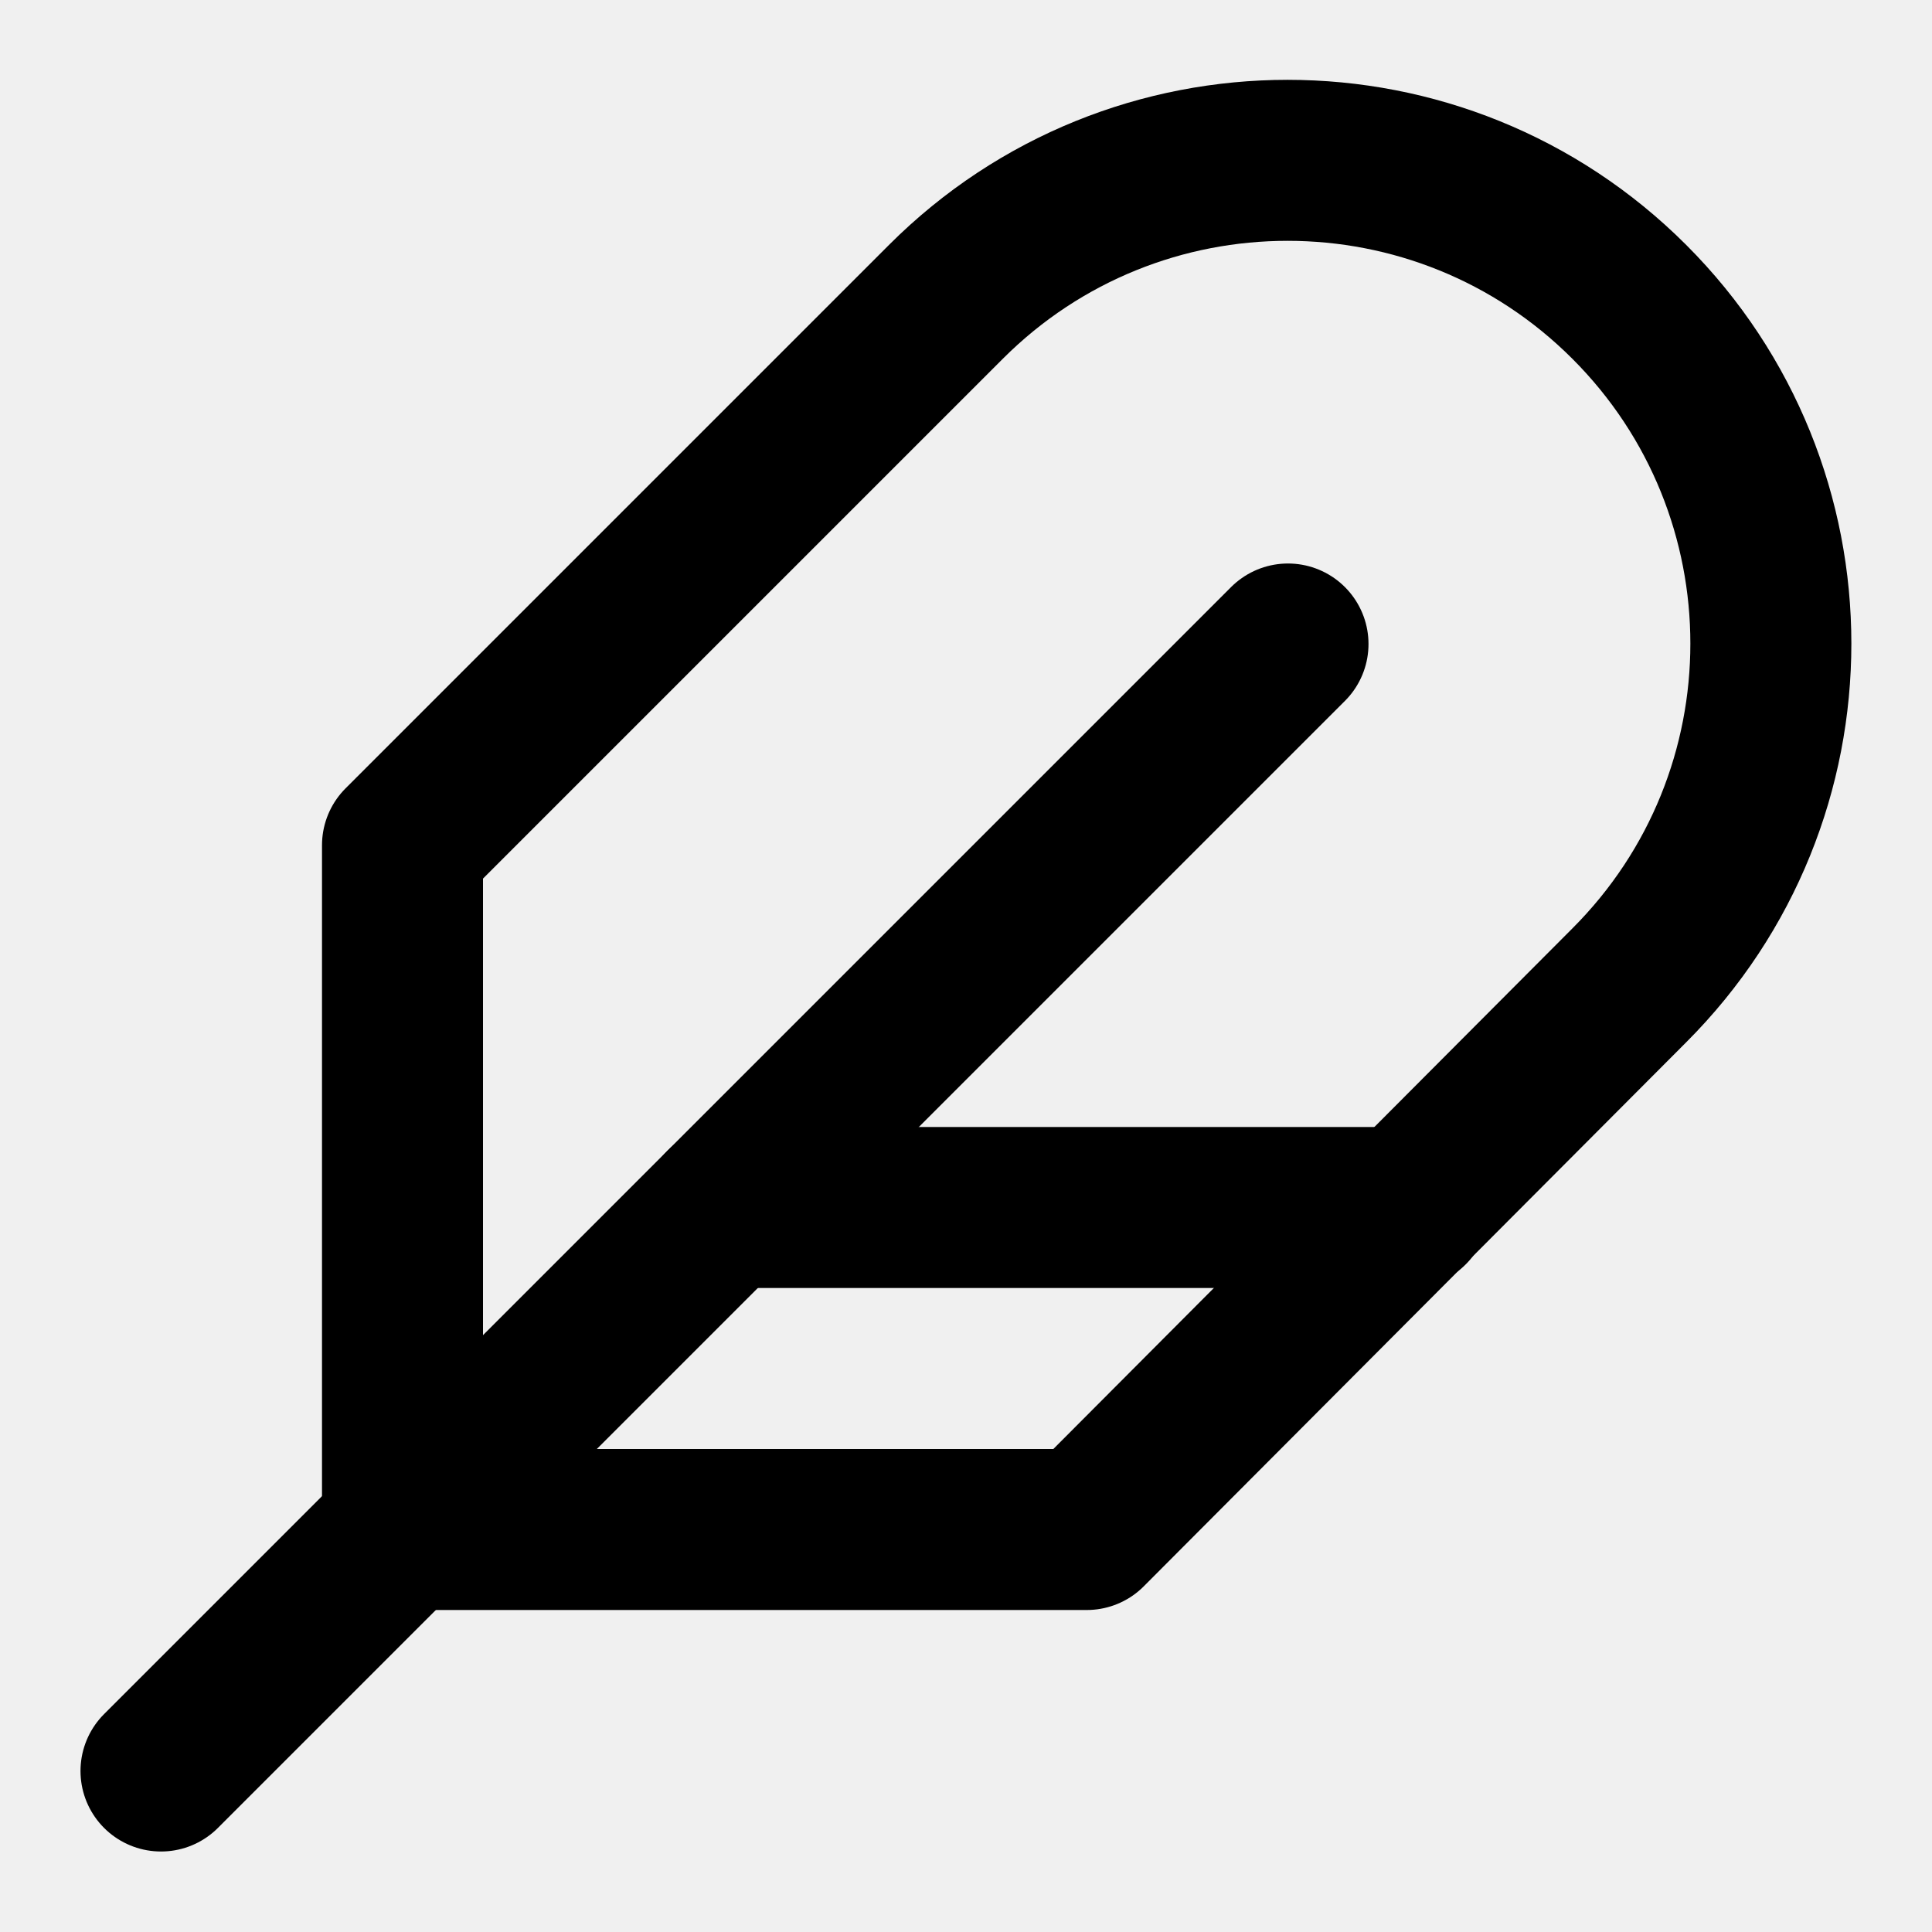
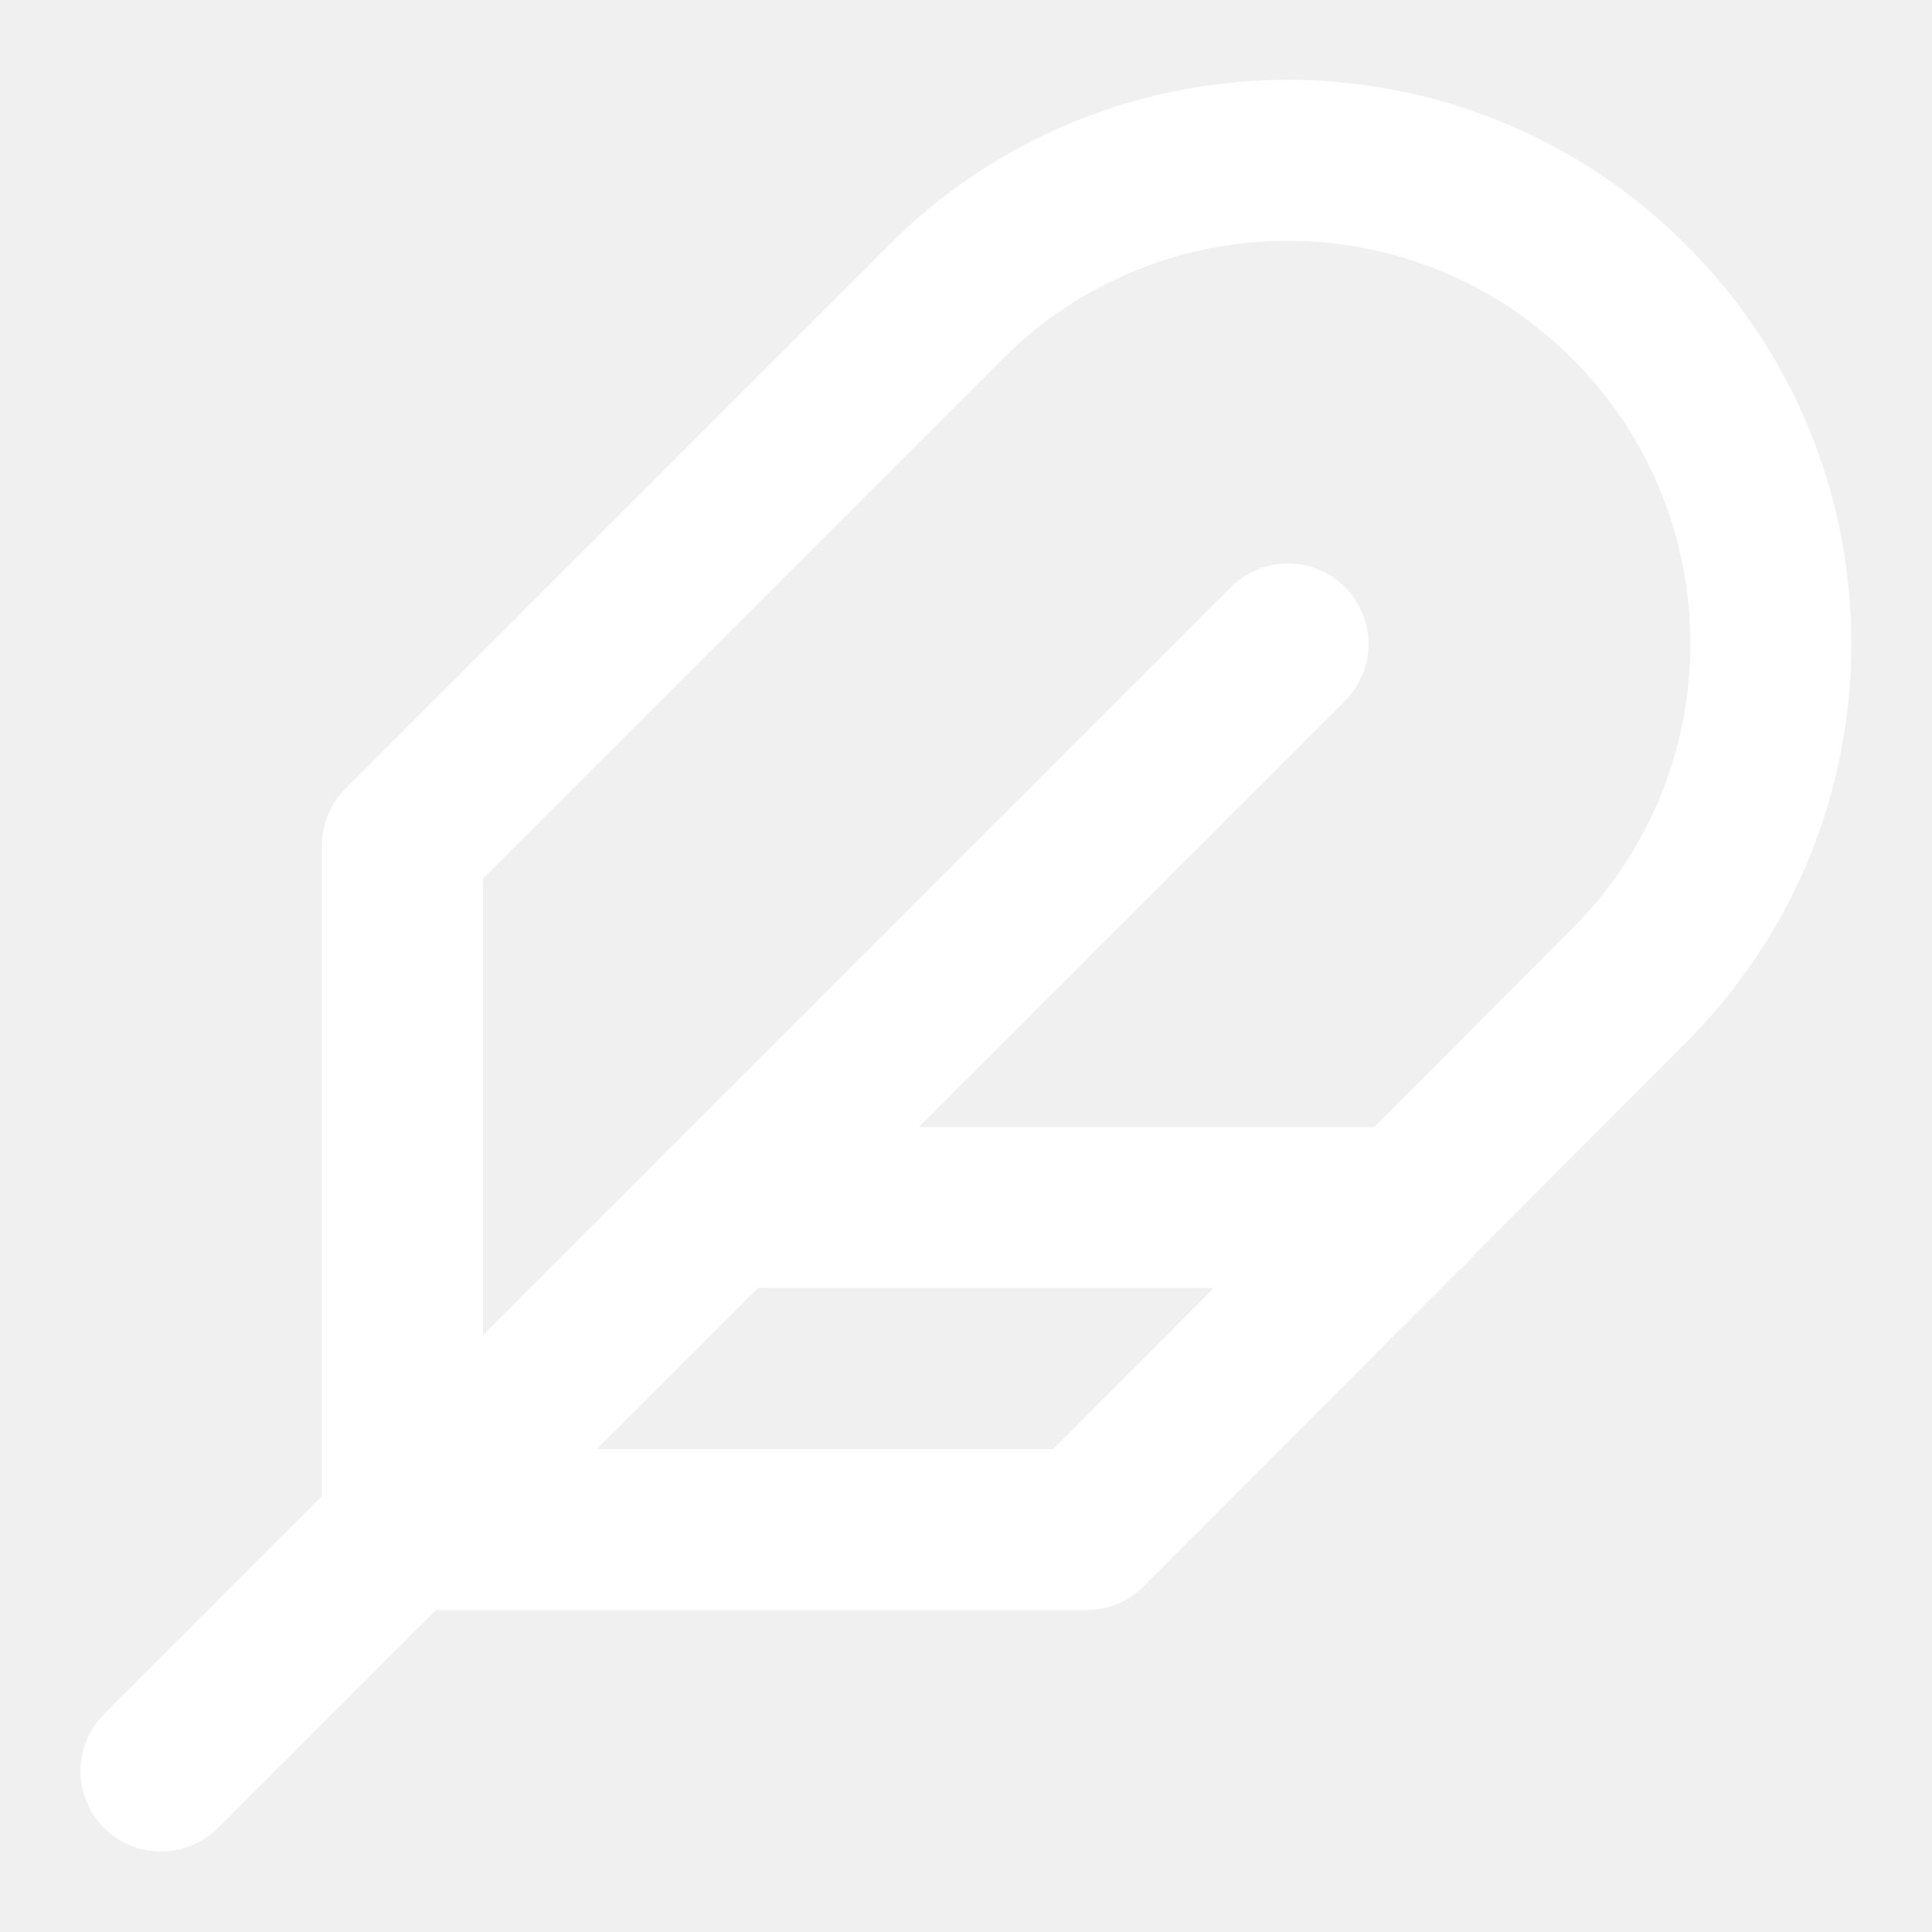
- <svg xmlns="http://www.w3.org/2000/svg" width="24" height="24" viewBox="0 0 24 24" fill="none" stroke="currentColor" stroke-width="2" stroke-linecap="round" stroke-linejoin="round" class="feather feather-feather">
+ <svg xmlns="http://www.w3.org/2000/svg" width="24" height="24" viewBox="0 0 24 24" fill="none" stroke="white" stroke-width="2" stroke-linecap="round" stroke-linejoin="round" class="feather feather-feather">
  <path d="M20.24 12.24a6 6 0 0 0-8.49-8.49L5 10.5V19h8.5z" />
  <line x1="16" y1="8" x2="2" y2="22" />
  <line x1="17.5" y1="15" x2="9" y2="15" />
</svg>
